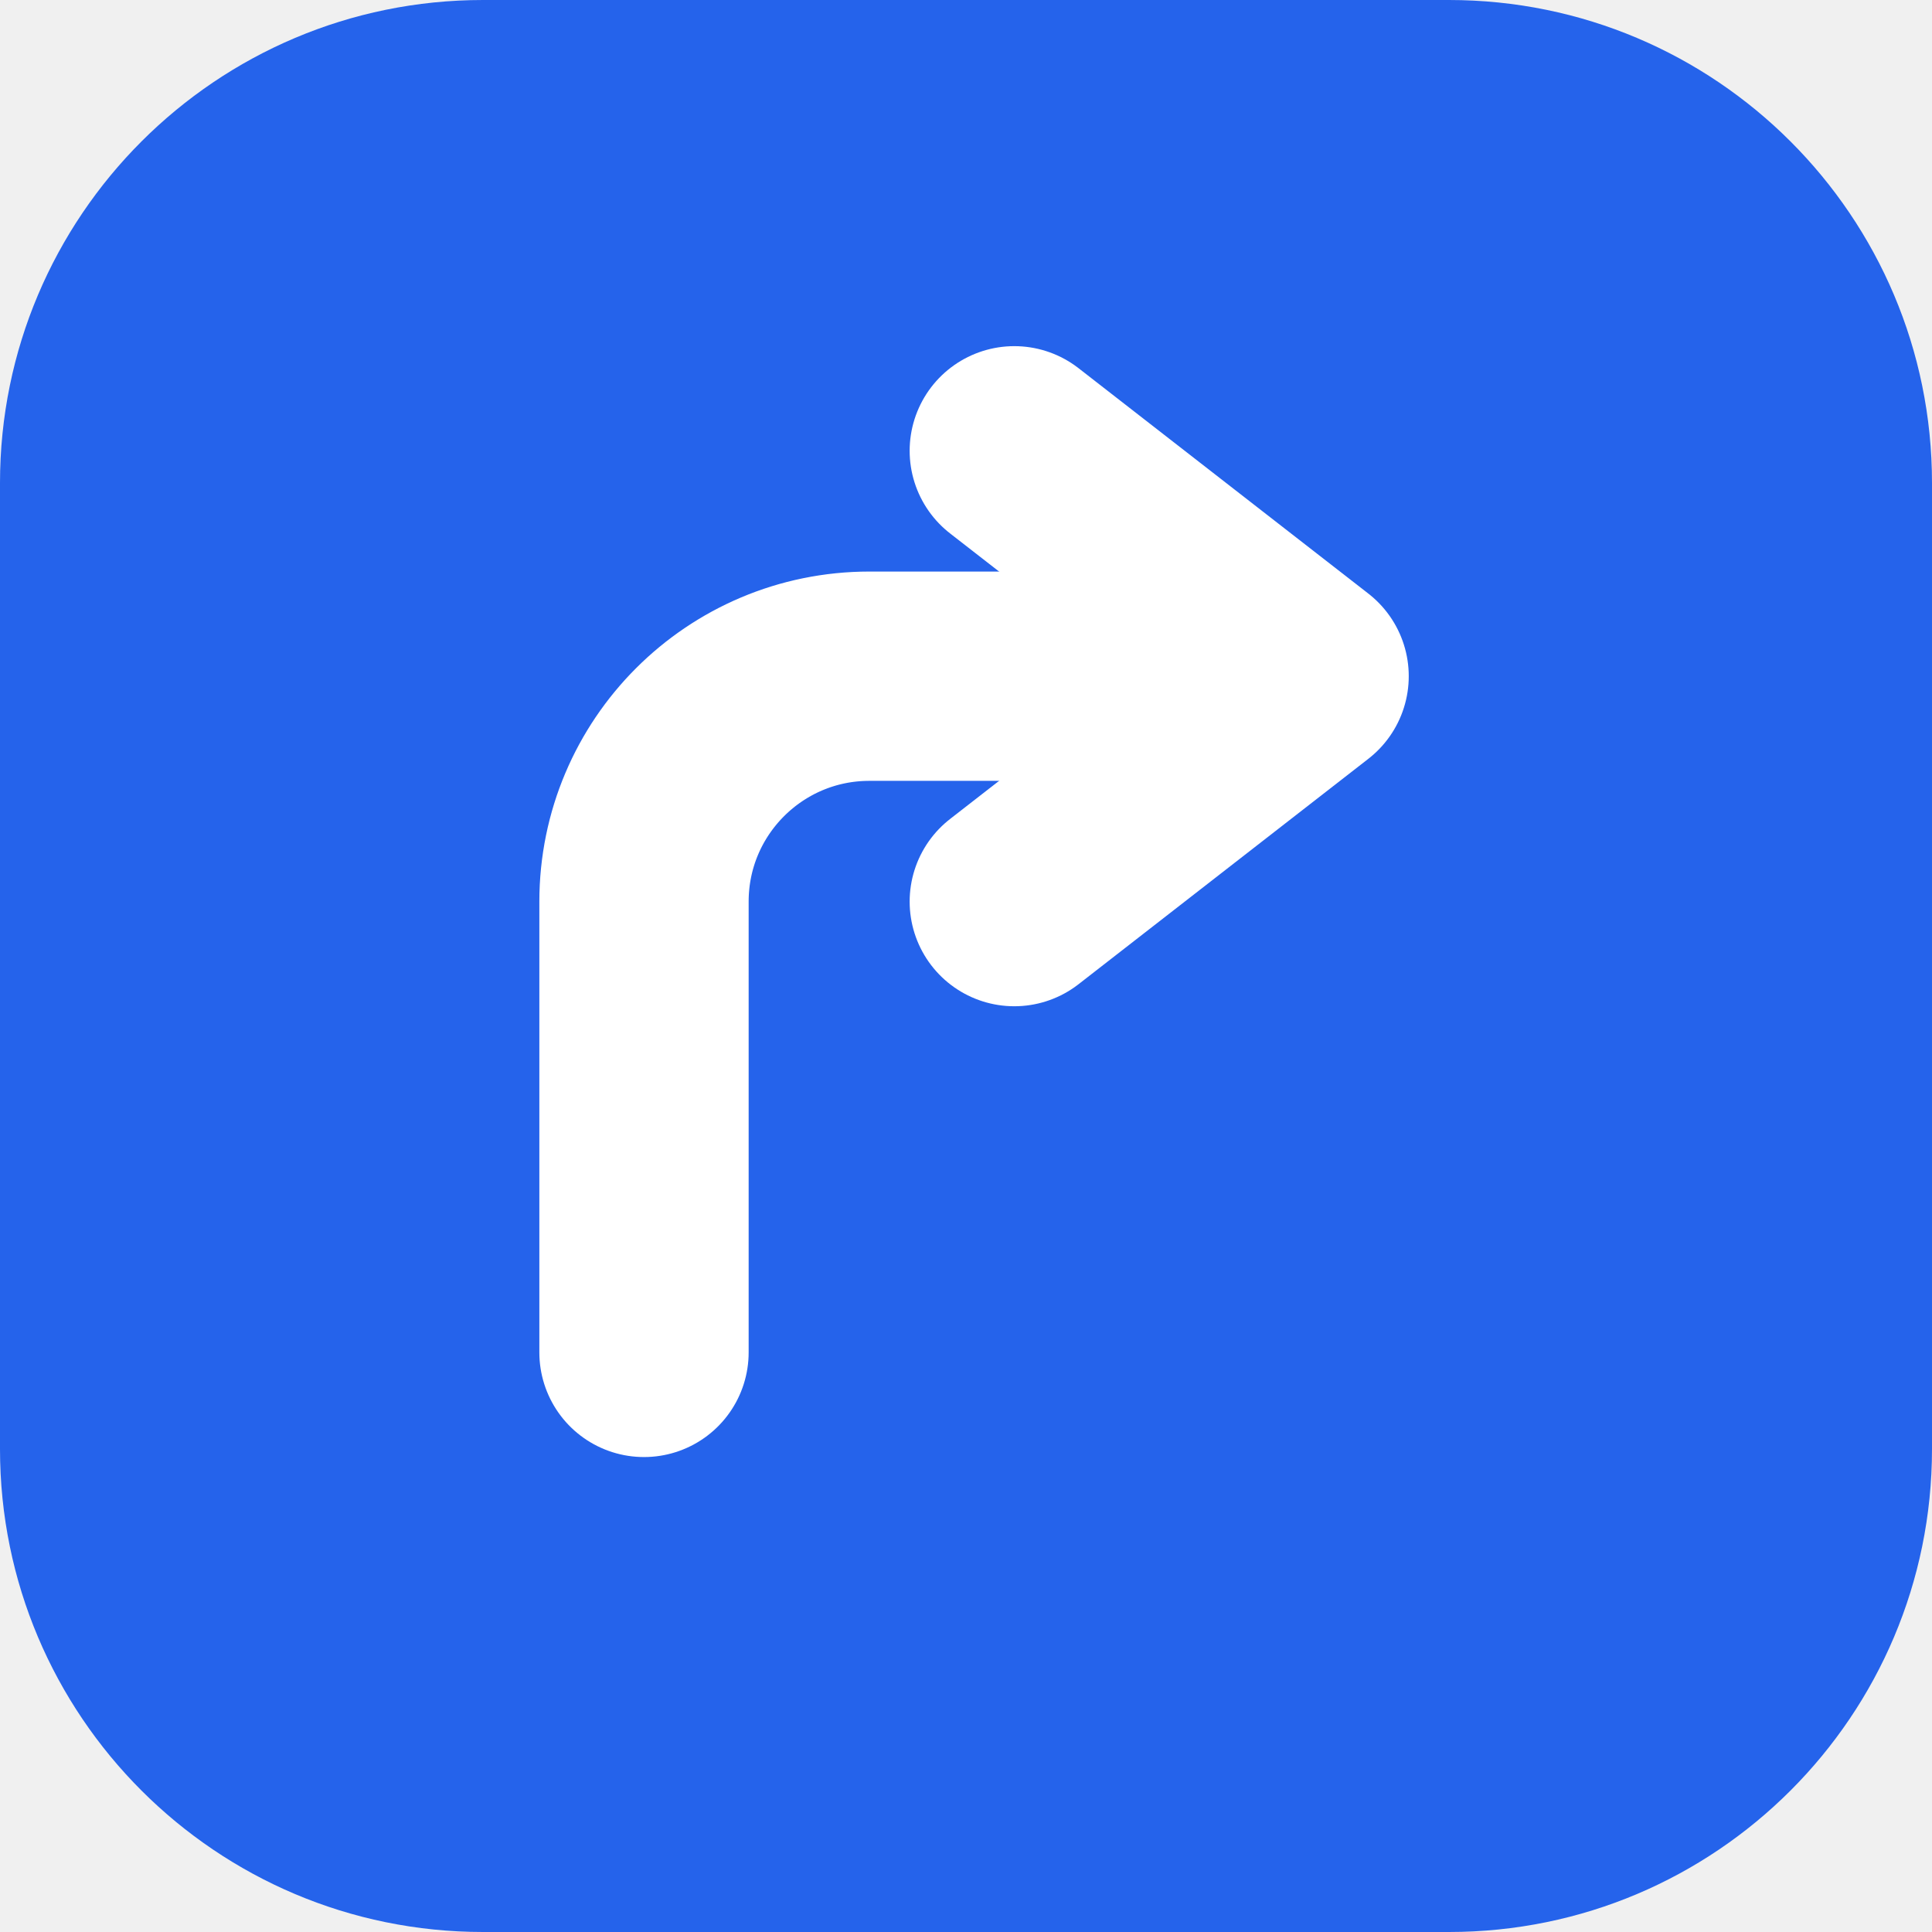
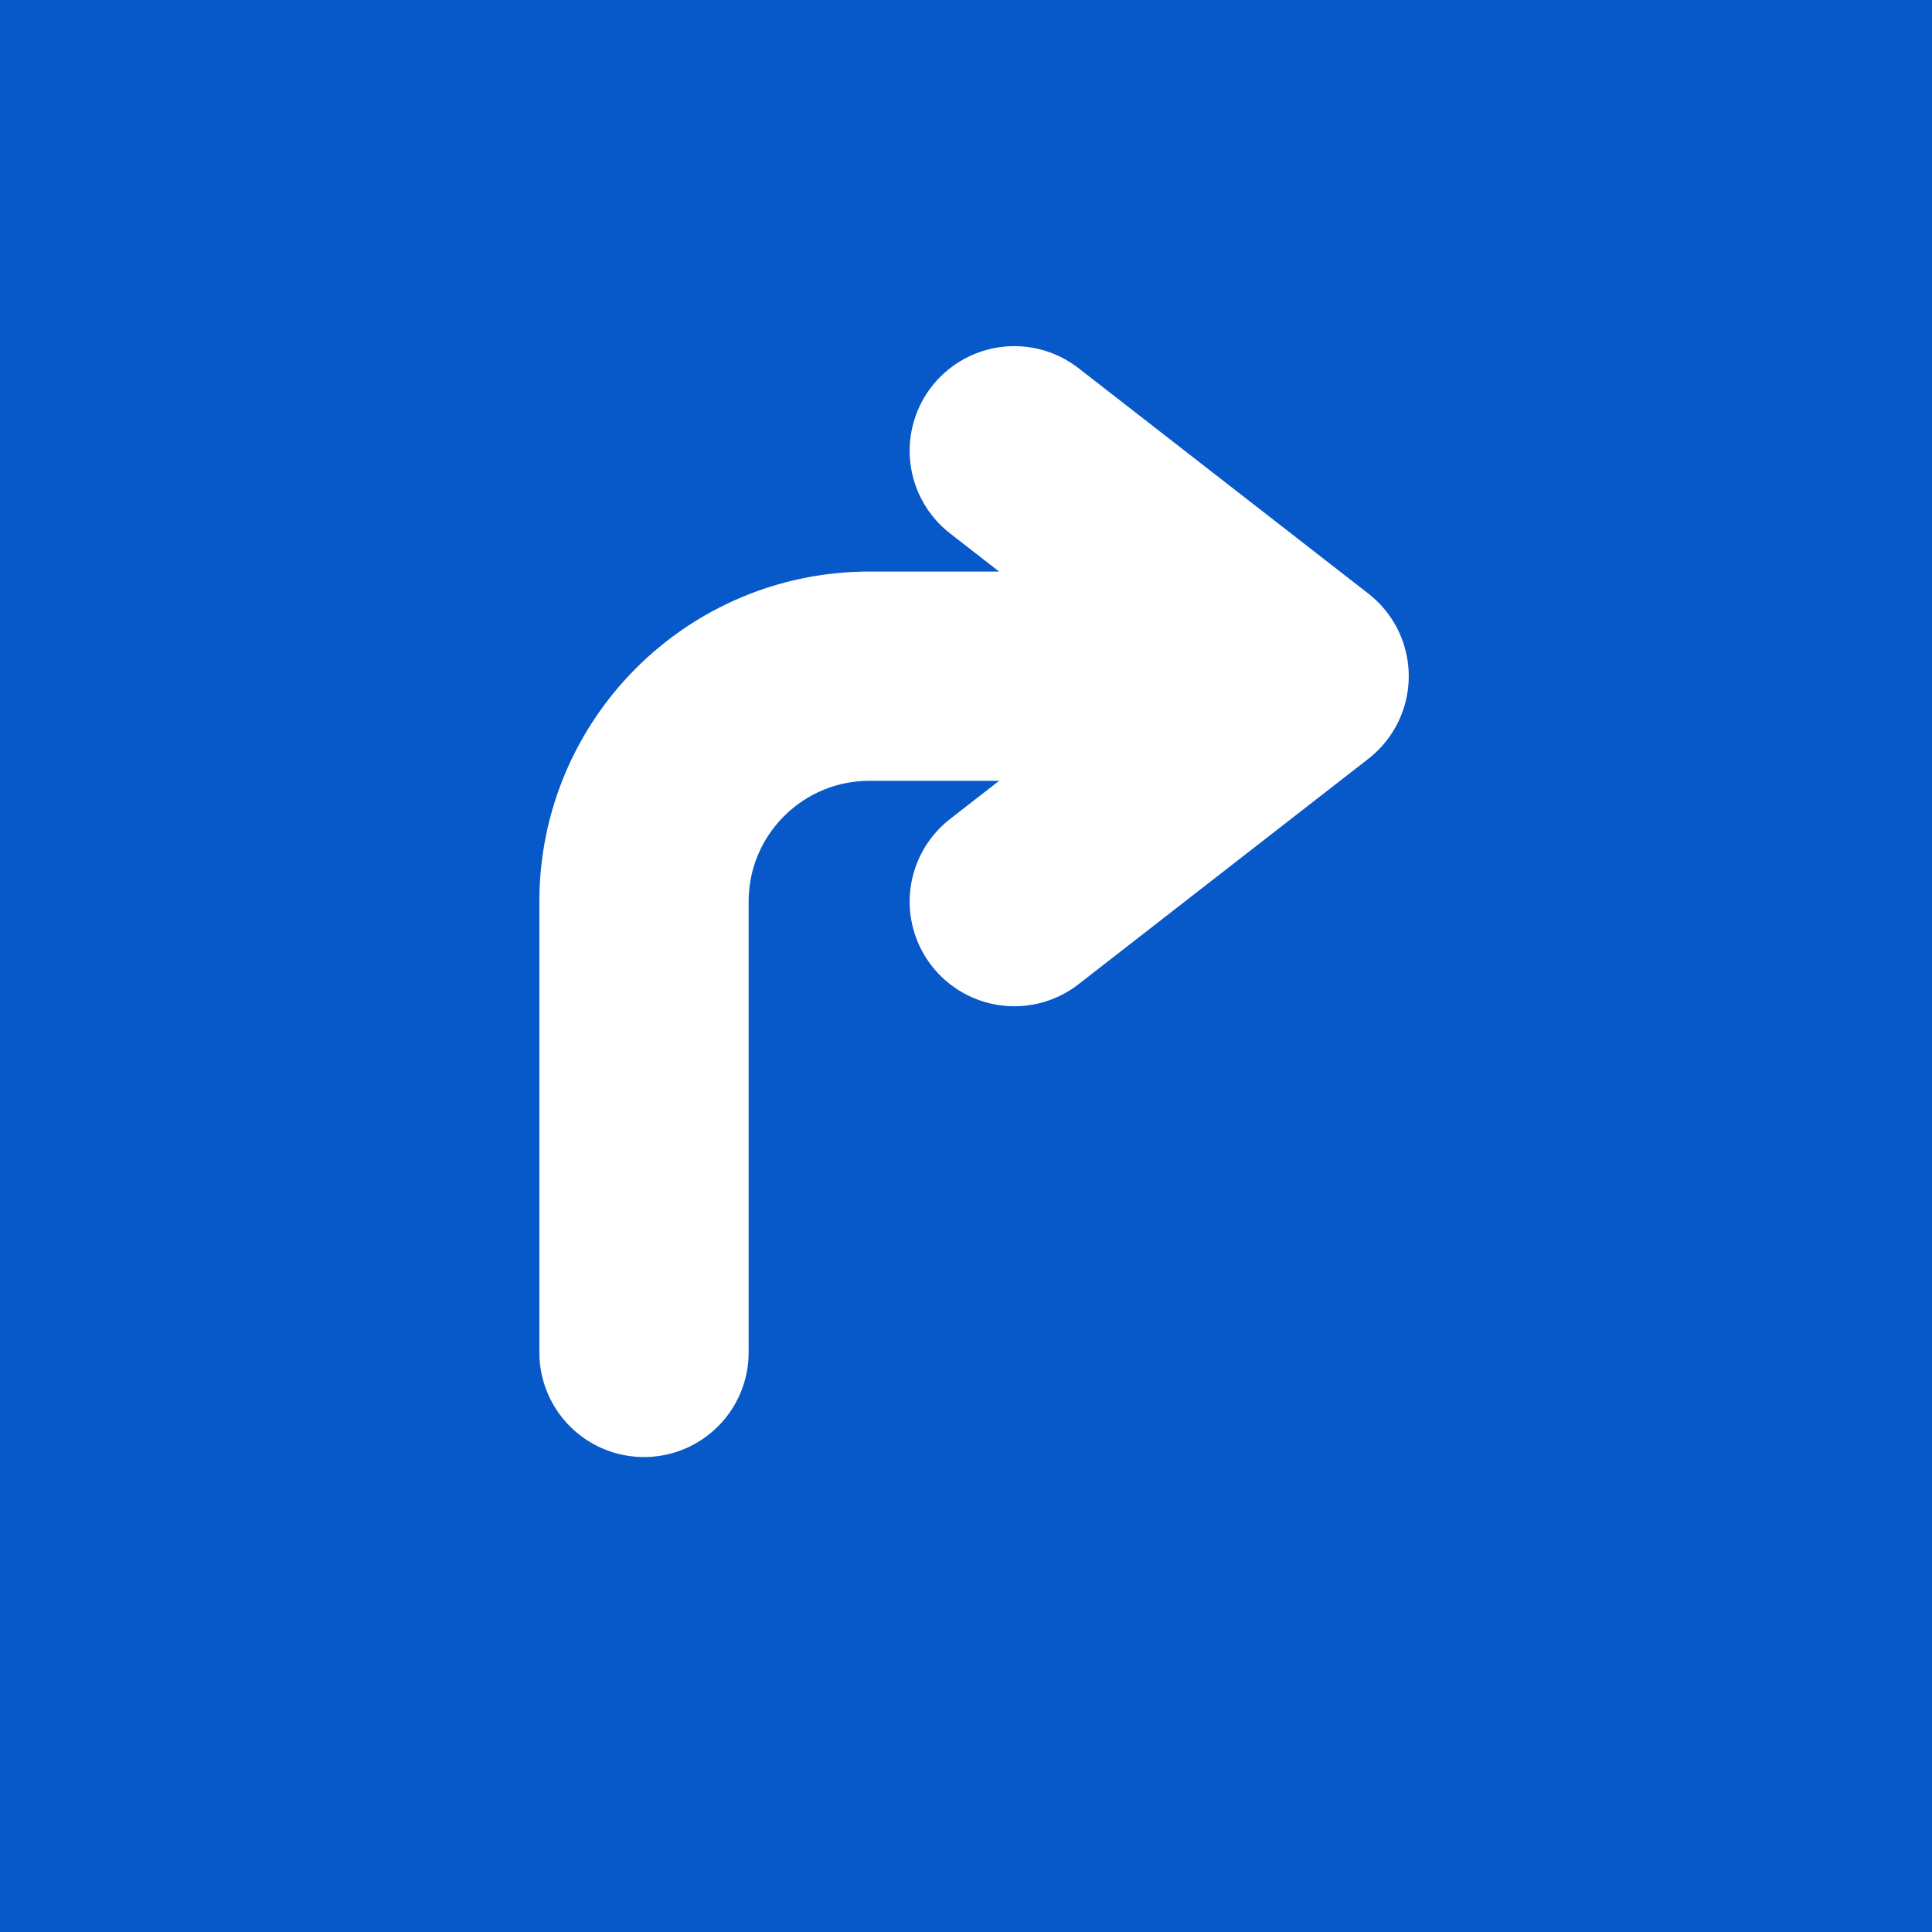
<svg xmlns="http://www.w3.org/2000/svg" viewBox="0 0 12 12" width="12" height="12" aria-hidden="true">
-   <rect x="0" y="0" width="12" height="12" rx="3" fill="#2563EB" />
+   <rect x="0" y="0" width="12" height="12" fill="#0758C9" />
  <path d="M4 8.4V5.6A1.4 1.4 0 0 1 5.4 4.2H8" fill="none" stroke="#FFFFFF" stroke-width="1.3" stroke-linecap="round" stroke-linejoin="round" />
  <path d="M6.3 2.8 8.1 4.2 6.3 5.6" fill="none" stroke="#FFFFFF" stroke-width="1.3" stroke-linecap="round" stroke-linejoin="round" />
</svg>
